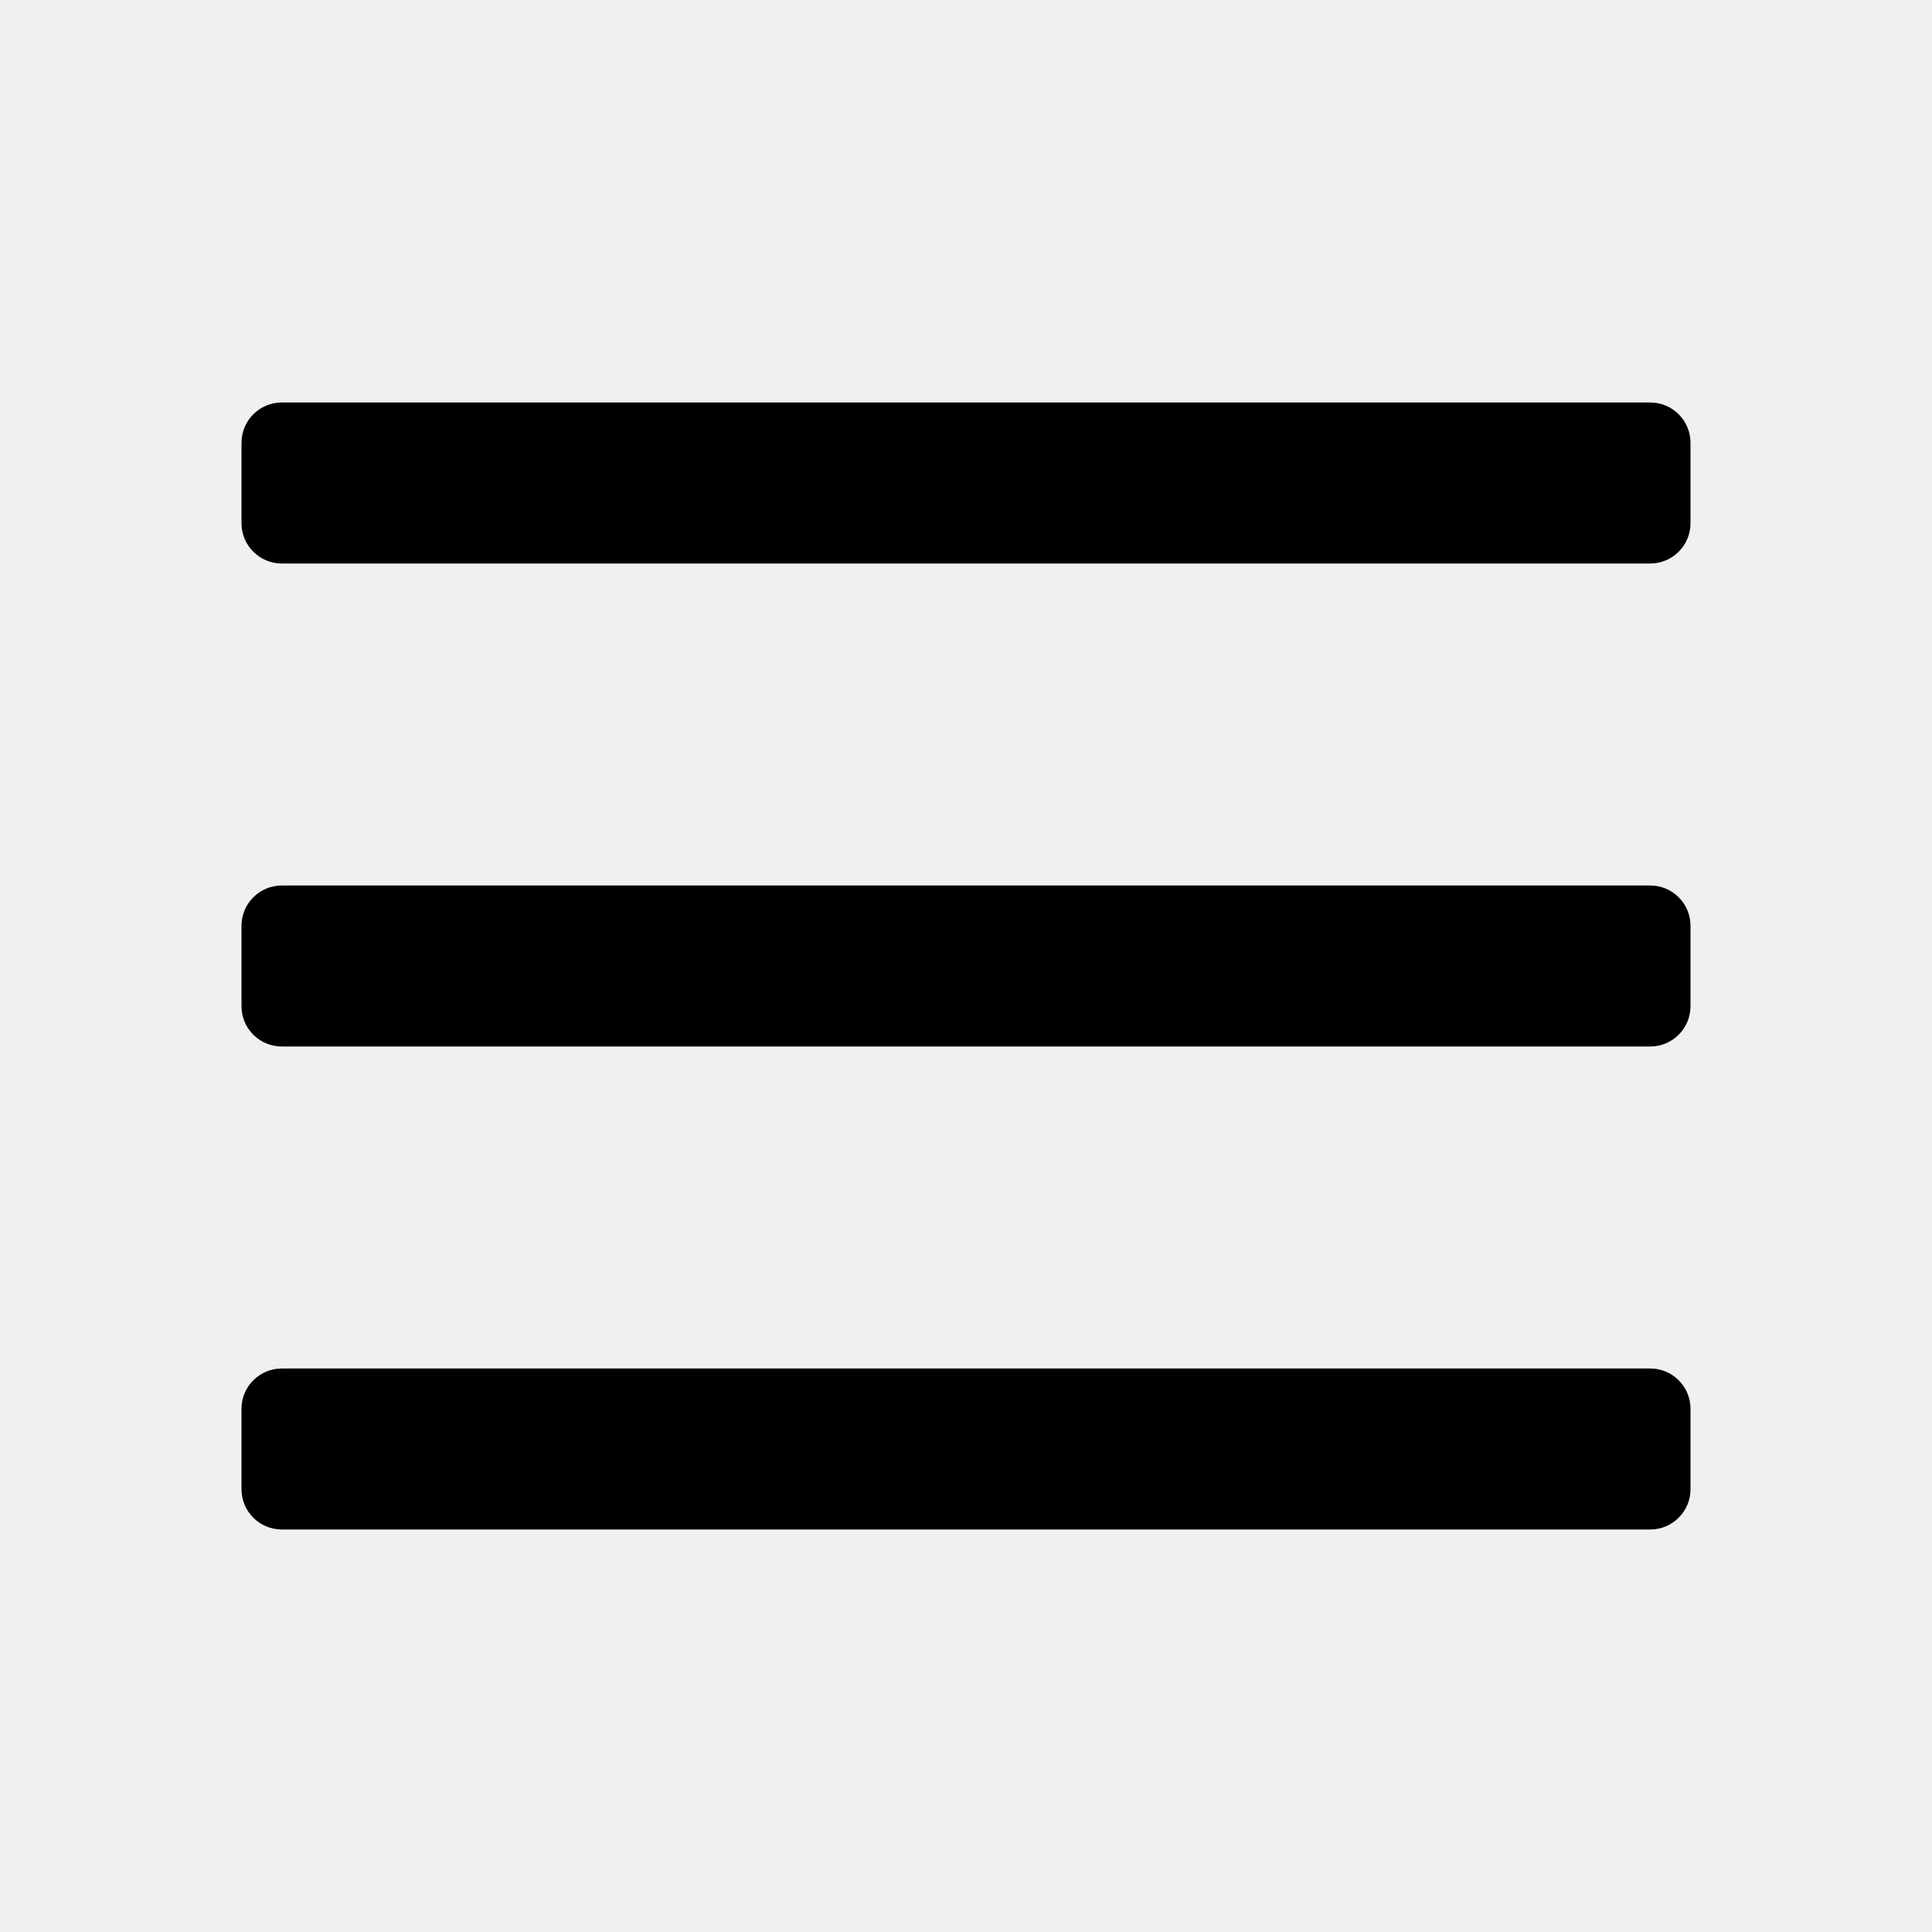
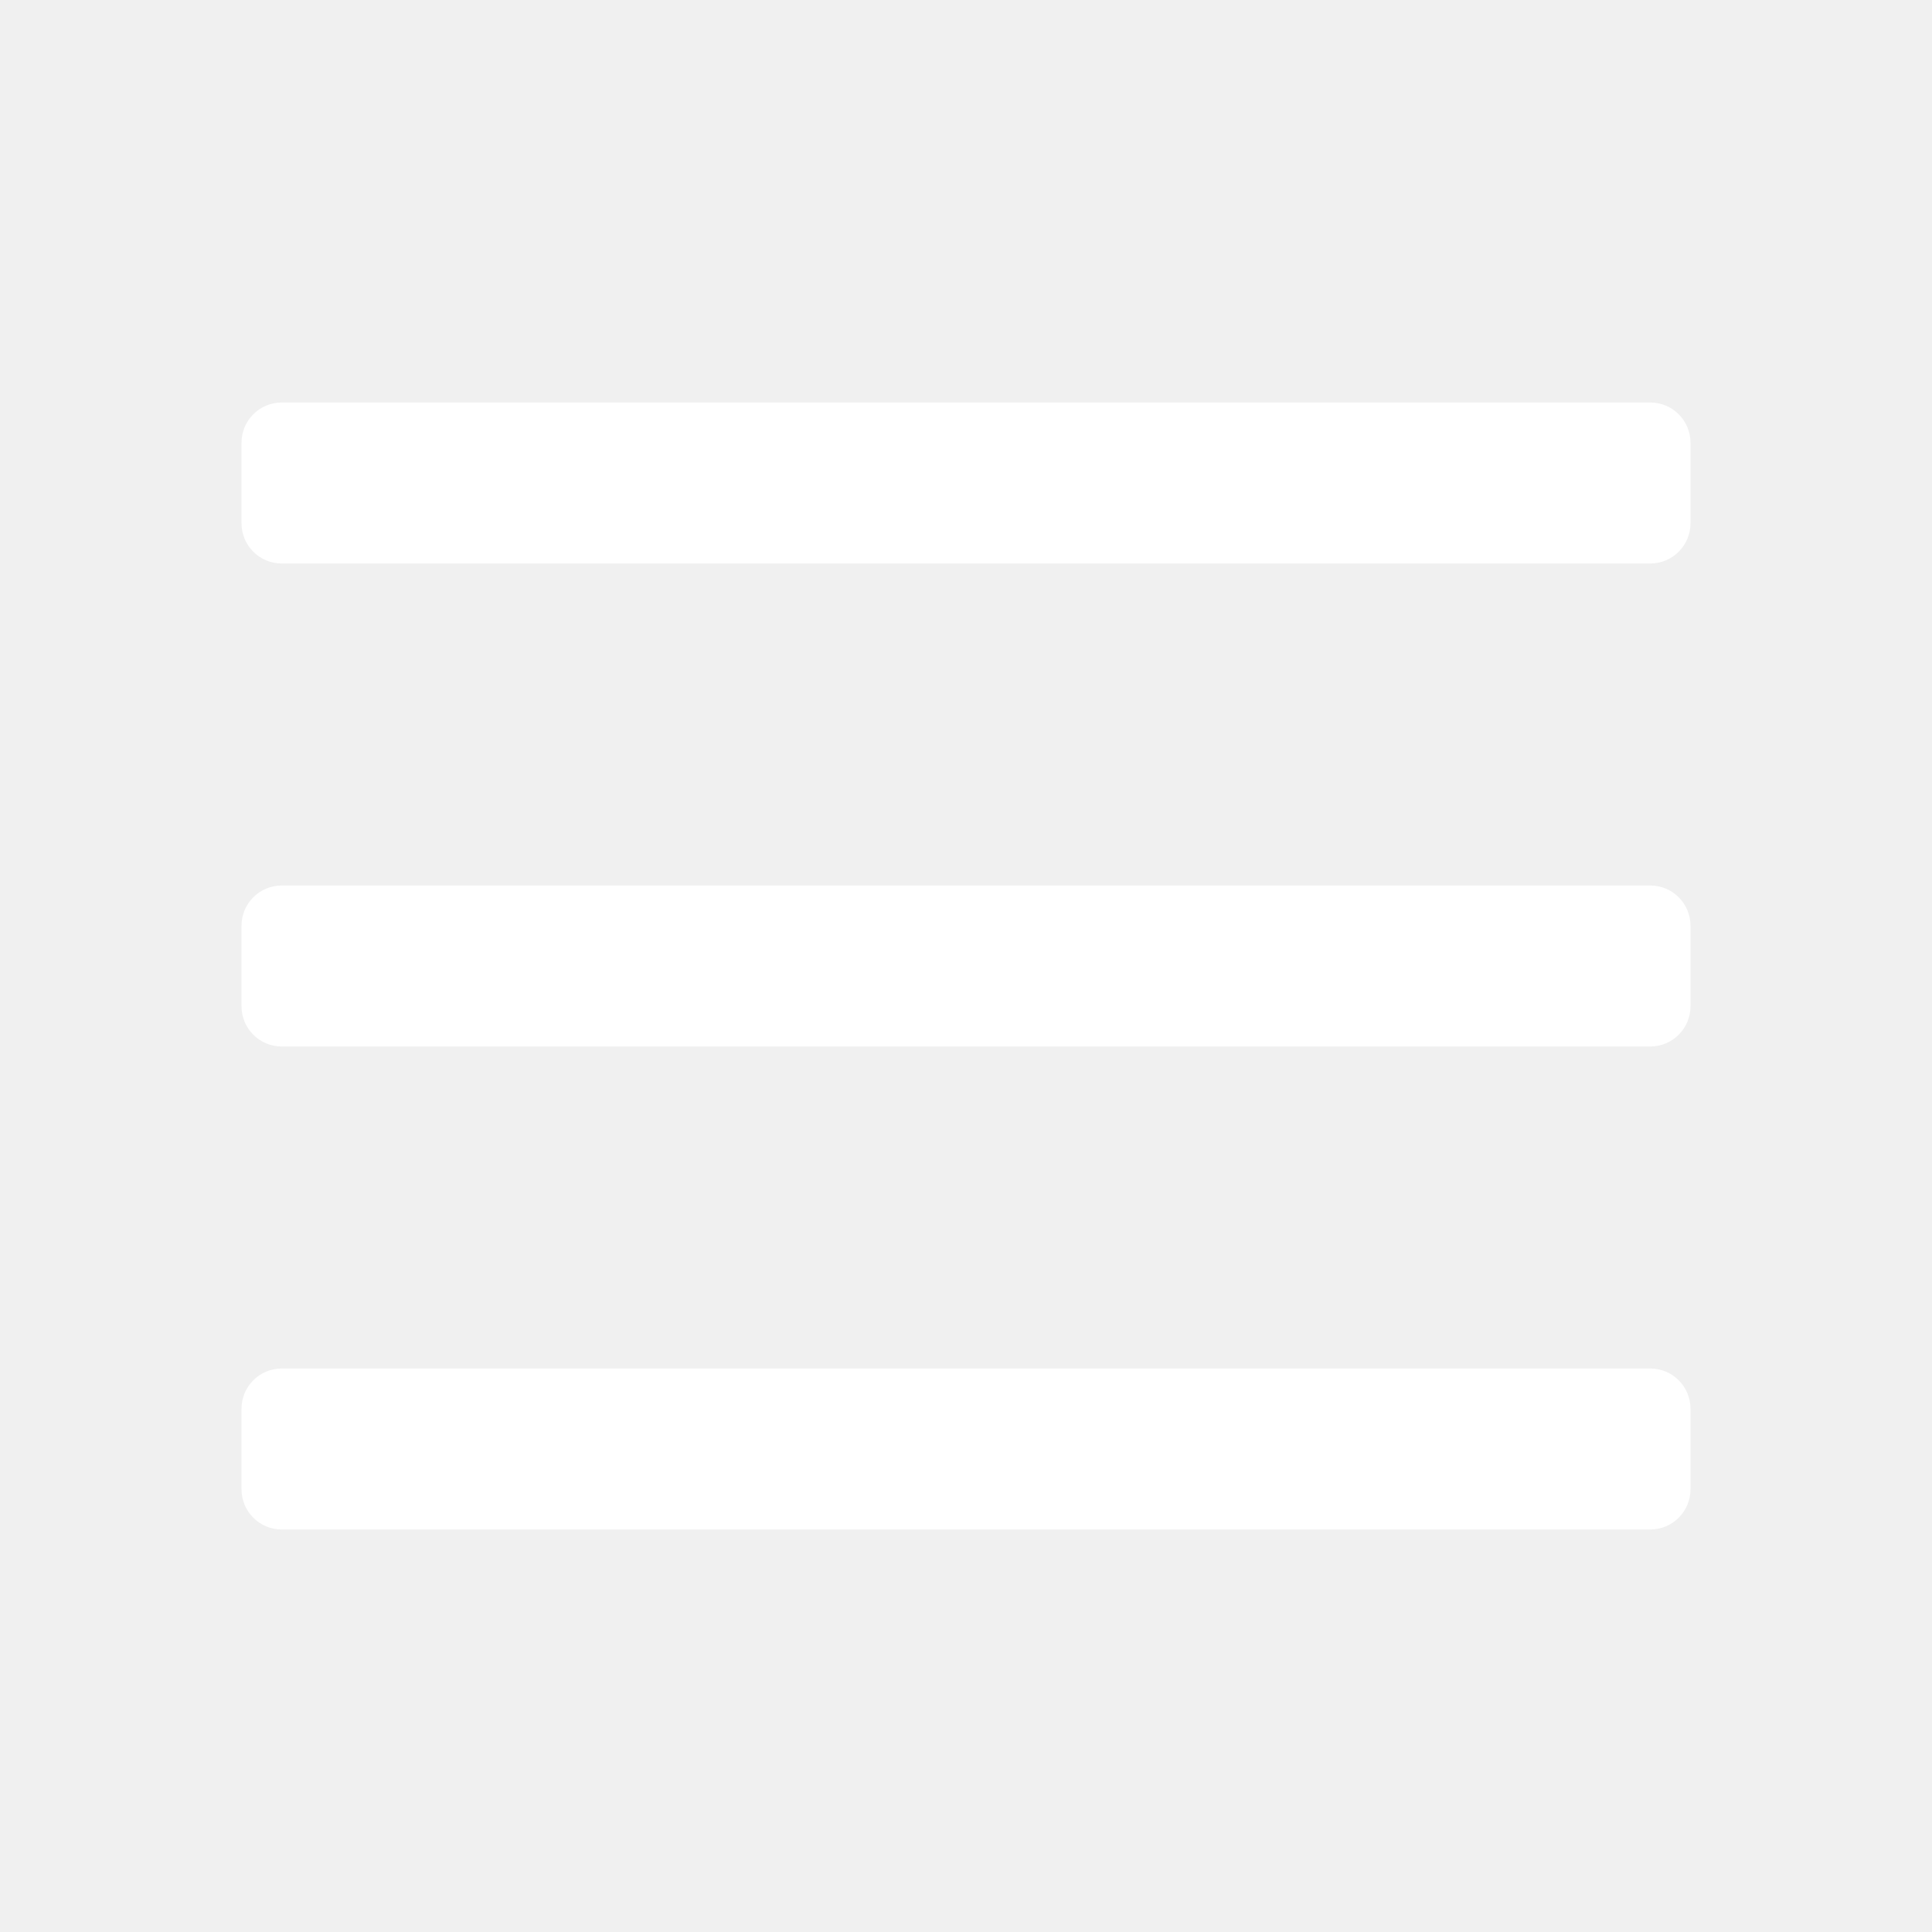
<svg xmlns="http://www.w3.org/2000/svg" viewBox="0 0 24 24">
-   <path fill-rule="evenodd" clip-rule="evenodd" d="M20.5 7H3.5C3.224 7 3 6.776 3 6.5V5.5C3 5.224 3.224 5 3.5 5H20.5C20.776 5 21 5.224 21 5.5V6.5C21 6.776 20.776 7 20.5 7ZM21 12.5V11.5C21 11.224 20.776 11 20.5 11H3.5C3.224 11 3 11.224 3 11.5V12.5C3 12.776 3.224 13 3.5 13H20.5C20.776 13 21 12.776 21 12.5ZM21 17.5V18.5C21 18.776 20.776 19 20.5 19H3.5C3.224 19 3 18.776 3 18.5V17.5C3 17.224 3.224 17 3.5 17H20.5C20.776 17 21 17.224 21 17.5Z" fill="currentColor" />
+   <path fill-rule="evenodd" clip-rule="evenodd" d="M20.5 7H3.5C3.224 7 3 6.776 3 6.5V5.5C3 5.224 3.224 5 3.5 5H20.5C20.776 5 21 5.224 21 5.5V6.5C21 6.776 20.776 7 20.5 7ZM21 12.5V11.5C21 11.224 20.776 11 20.5 11H3.5C3.224 11 3 11.224 3 11.5V12.5C3 12.776 3.224 13 3.5 13H20.5C20.776 13 21 12.776 21 12.5ZM21 17.5V18.5C21 18.776 20.776 19 20.5 19H3.5C3.224 19 3 18.776 3 18.5V17.5C3 17.224 3.224 17 3.5 17H20.5C20.776 17 21 17.224 21 17.5Z" fill="white" />
</svg>
